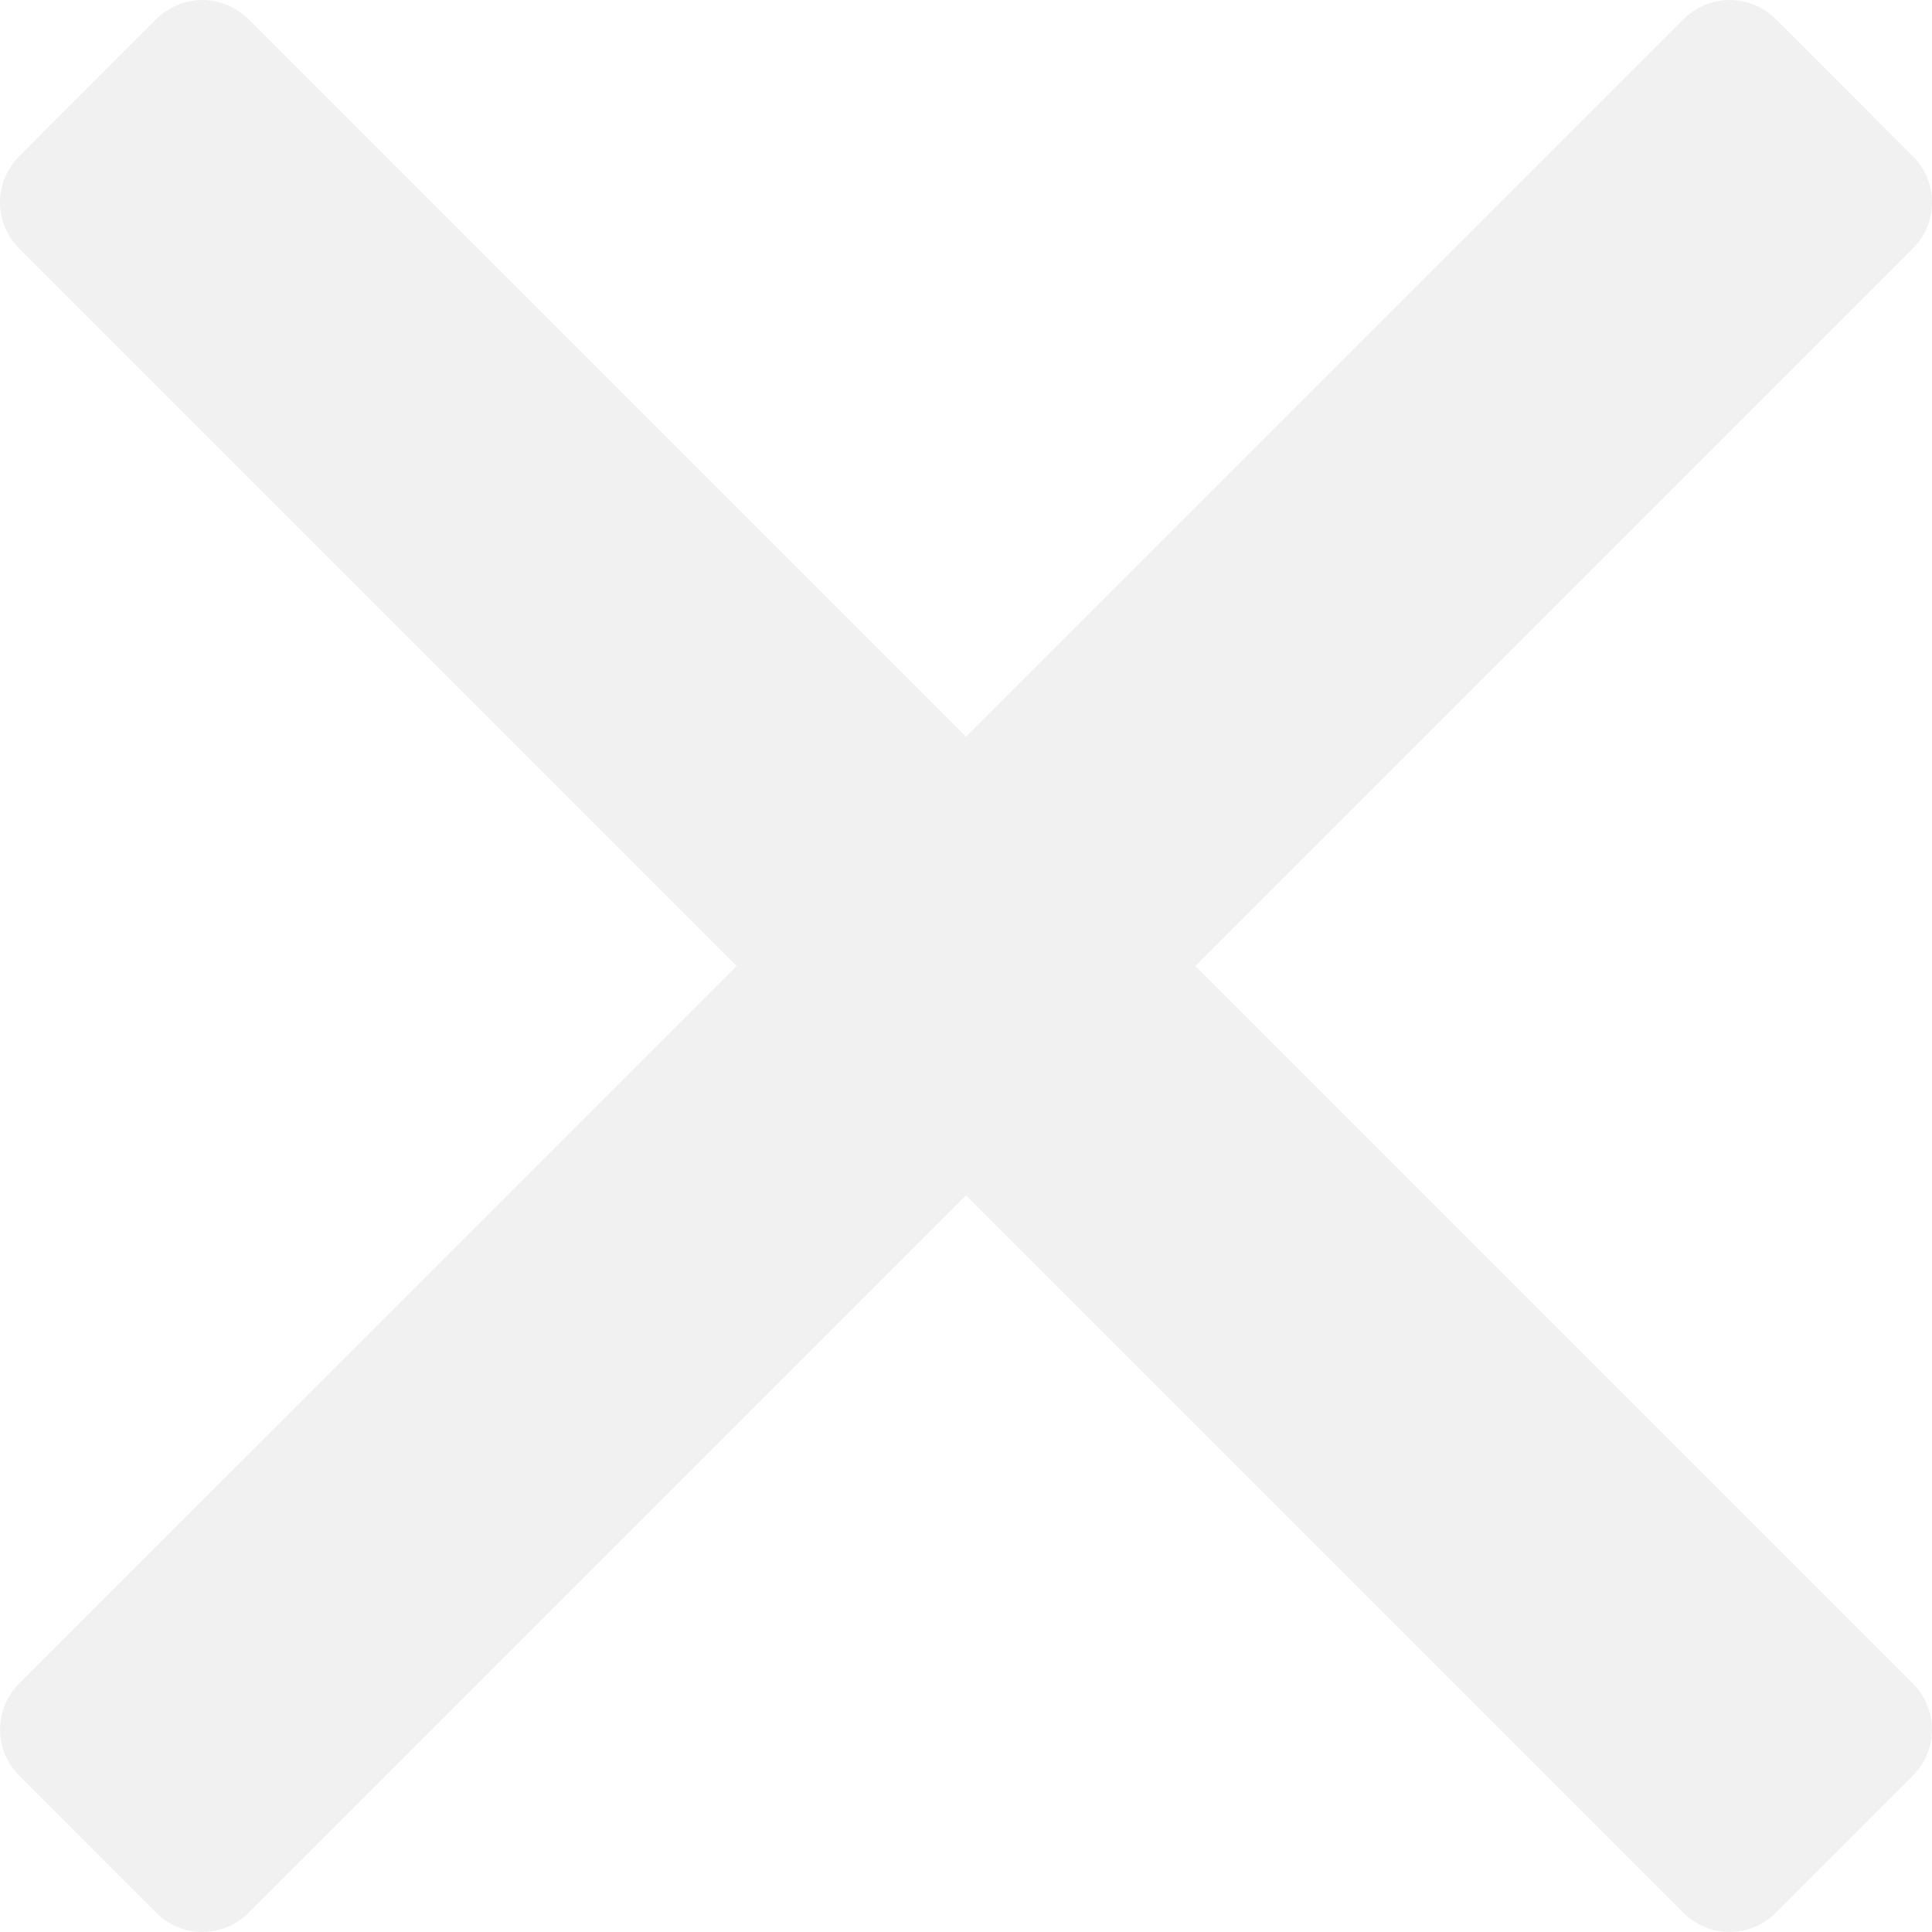
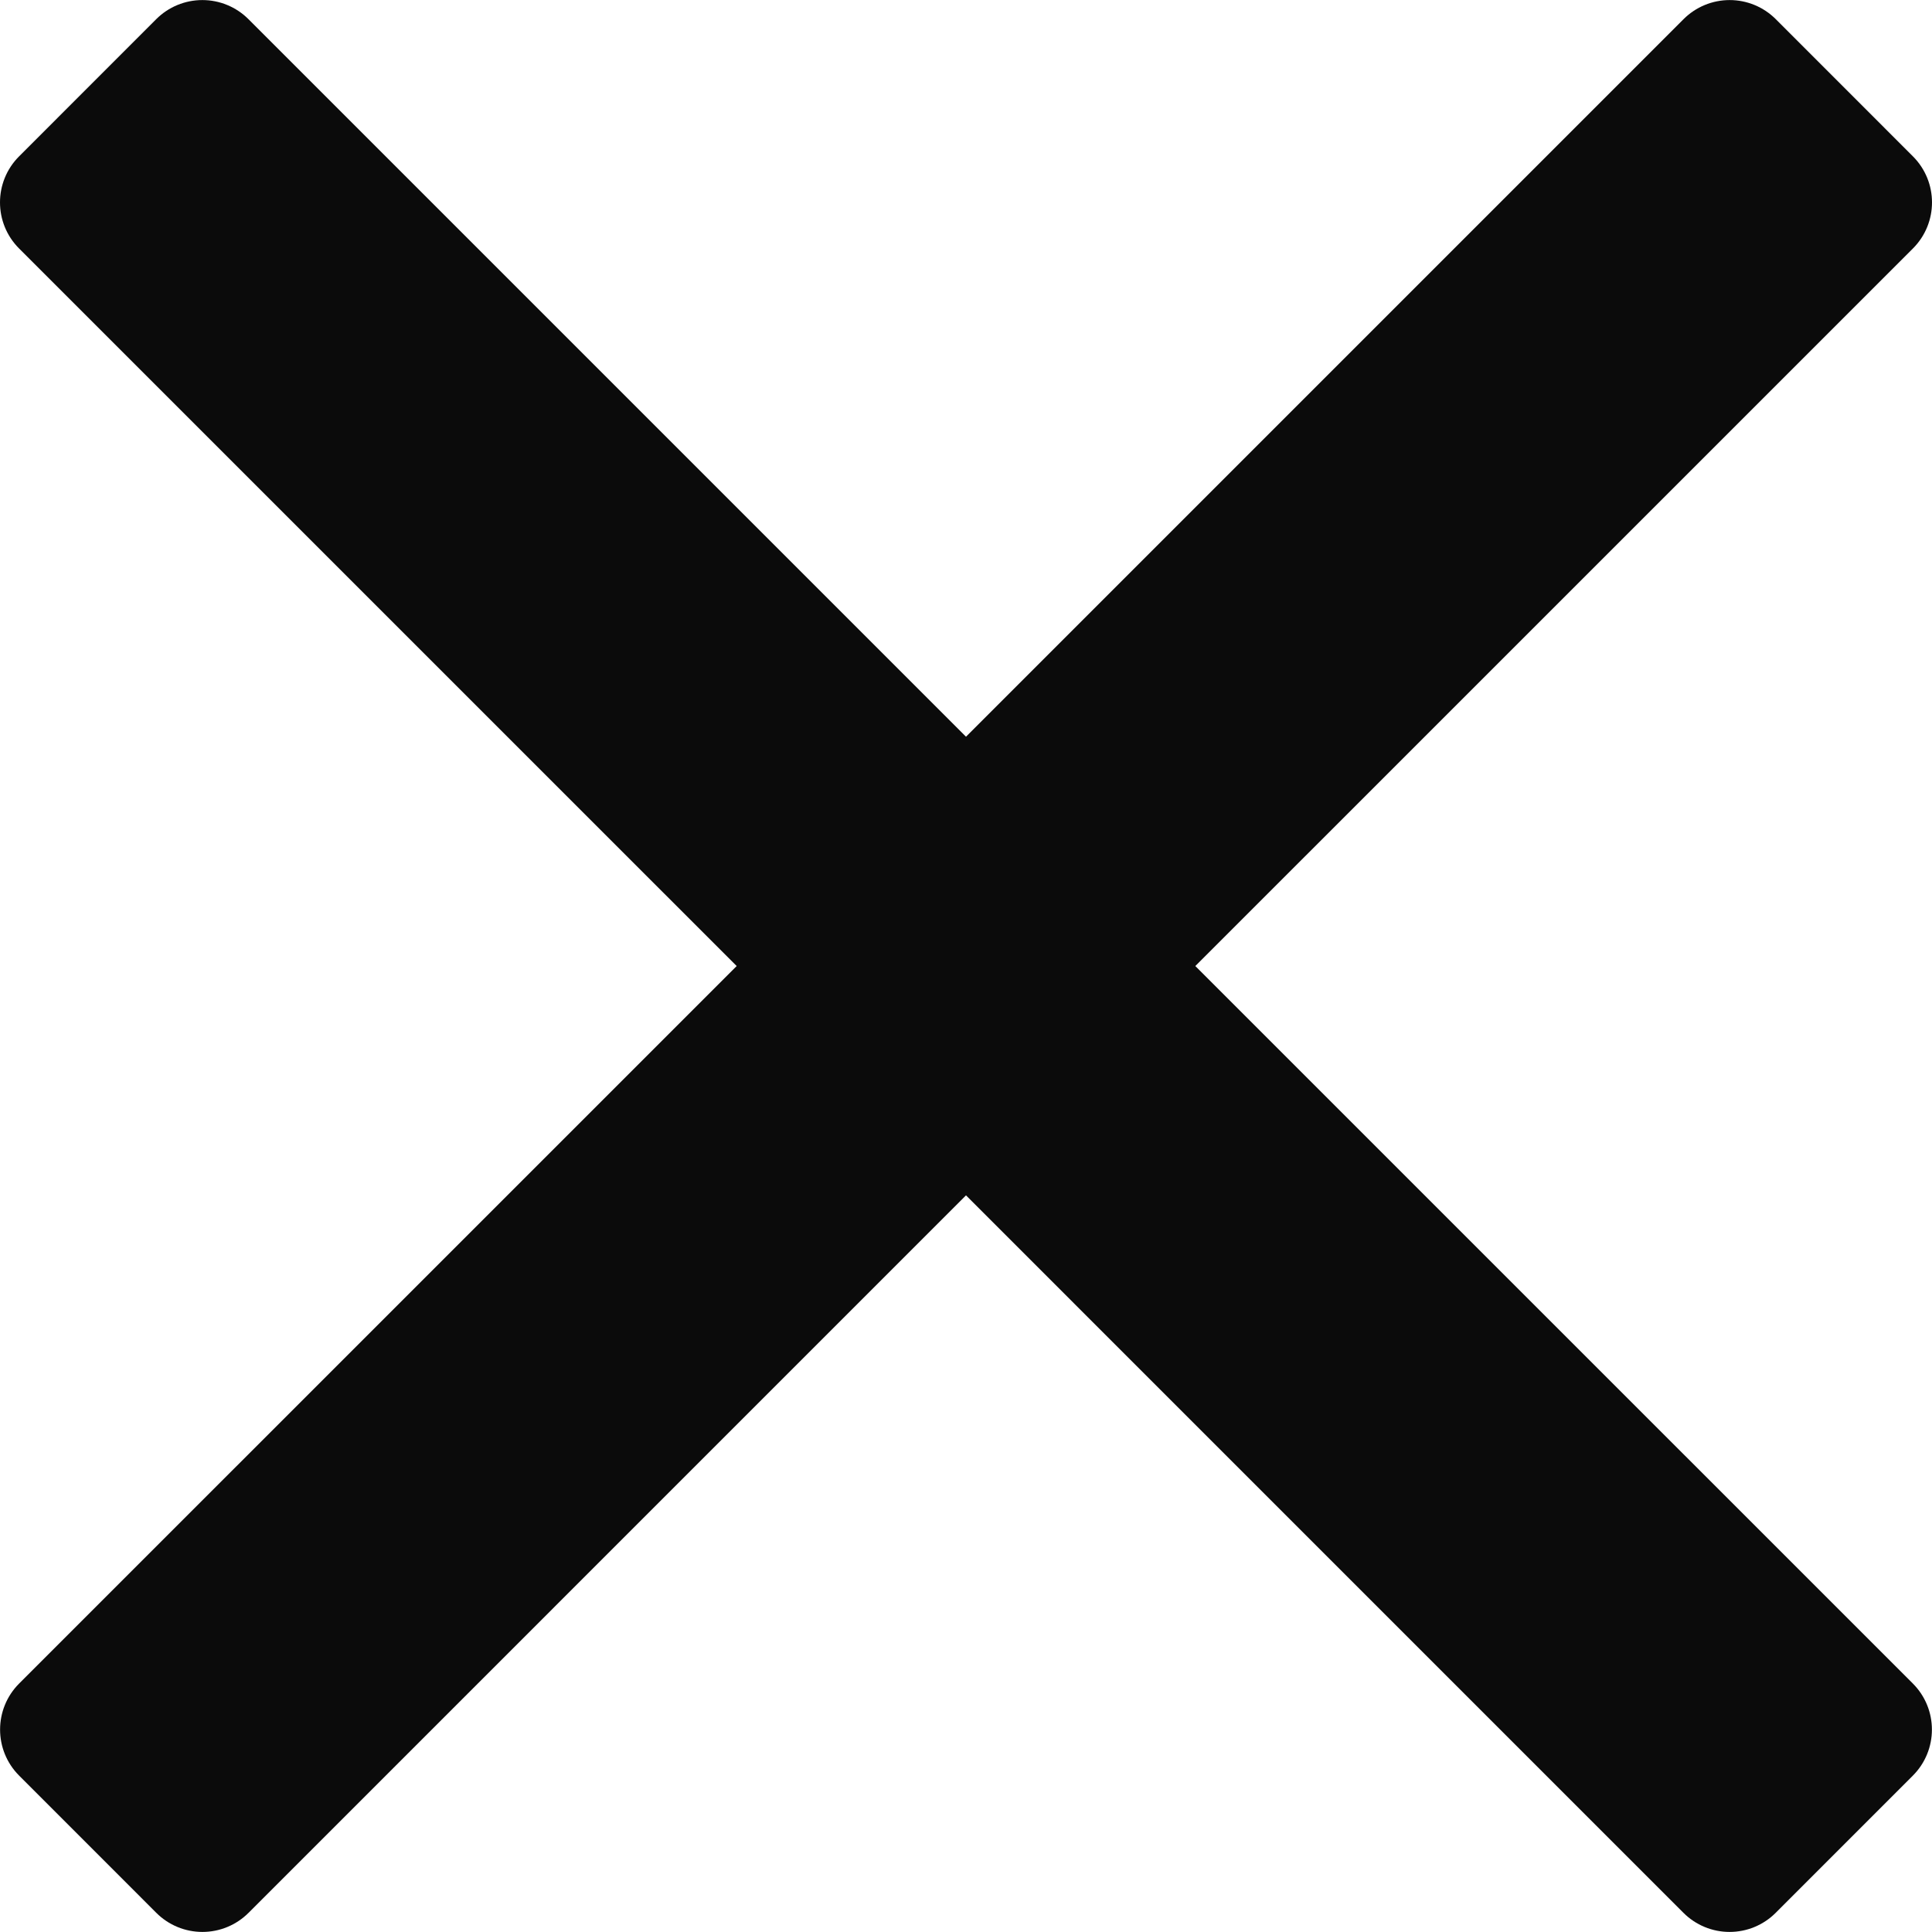
- <svg xmlns="http://www.w3.org/2000/svg" fill="#f2f1f1" height="24px" width="24px" version="1.1" id="Capa_1" viewBox="0 0 460.775 460.775" xml:space="preserve">
+ <svg xmlns="http://www.w3.org/2000/svg" fill="#0b0b0b" height="24px" width="24px" version="1.1" id="Capa_1" viewBox="0 0 460.775 460.775" xml:space="preserve">
  <path d="M285.08,230.397L456.218,59.27c6.076-6.077,6.076-15.911,0-21.986L423.511,4.565c-2.913-2.911-6.866-4.55-10.992-4.55  c-4.127,0-8.08,1.639-10.993,4.55l-171.138,171.14L59.25,4.565c-2.913-2.911-6.866-4.55-10.993-4.55  c-4.126,0-8.08,1.639-10.992,4.55L4.558,37.284c-6.077,6.075-6.077,15.909,0,21.986l171.138,171.128L4.575,401.505  c-6.074,6.077-6.074,15.911,0,21.986l32.709,32.719c2.911,2.911,6.865,4.55,10.992,4.55c4.127,0,8.08-1.639,10.994-4.55  l171.117-171.12l171.118,171.12c2.913,2.911,6.866,4.55,10.993,4.55c4.128,0,8.081-1.639,10.992-4.55l32.709-32.719  c6.074-6.075,6.074-15.909,0-21.986L285.08,230.397z" />
</svg>
